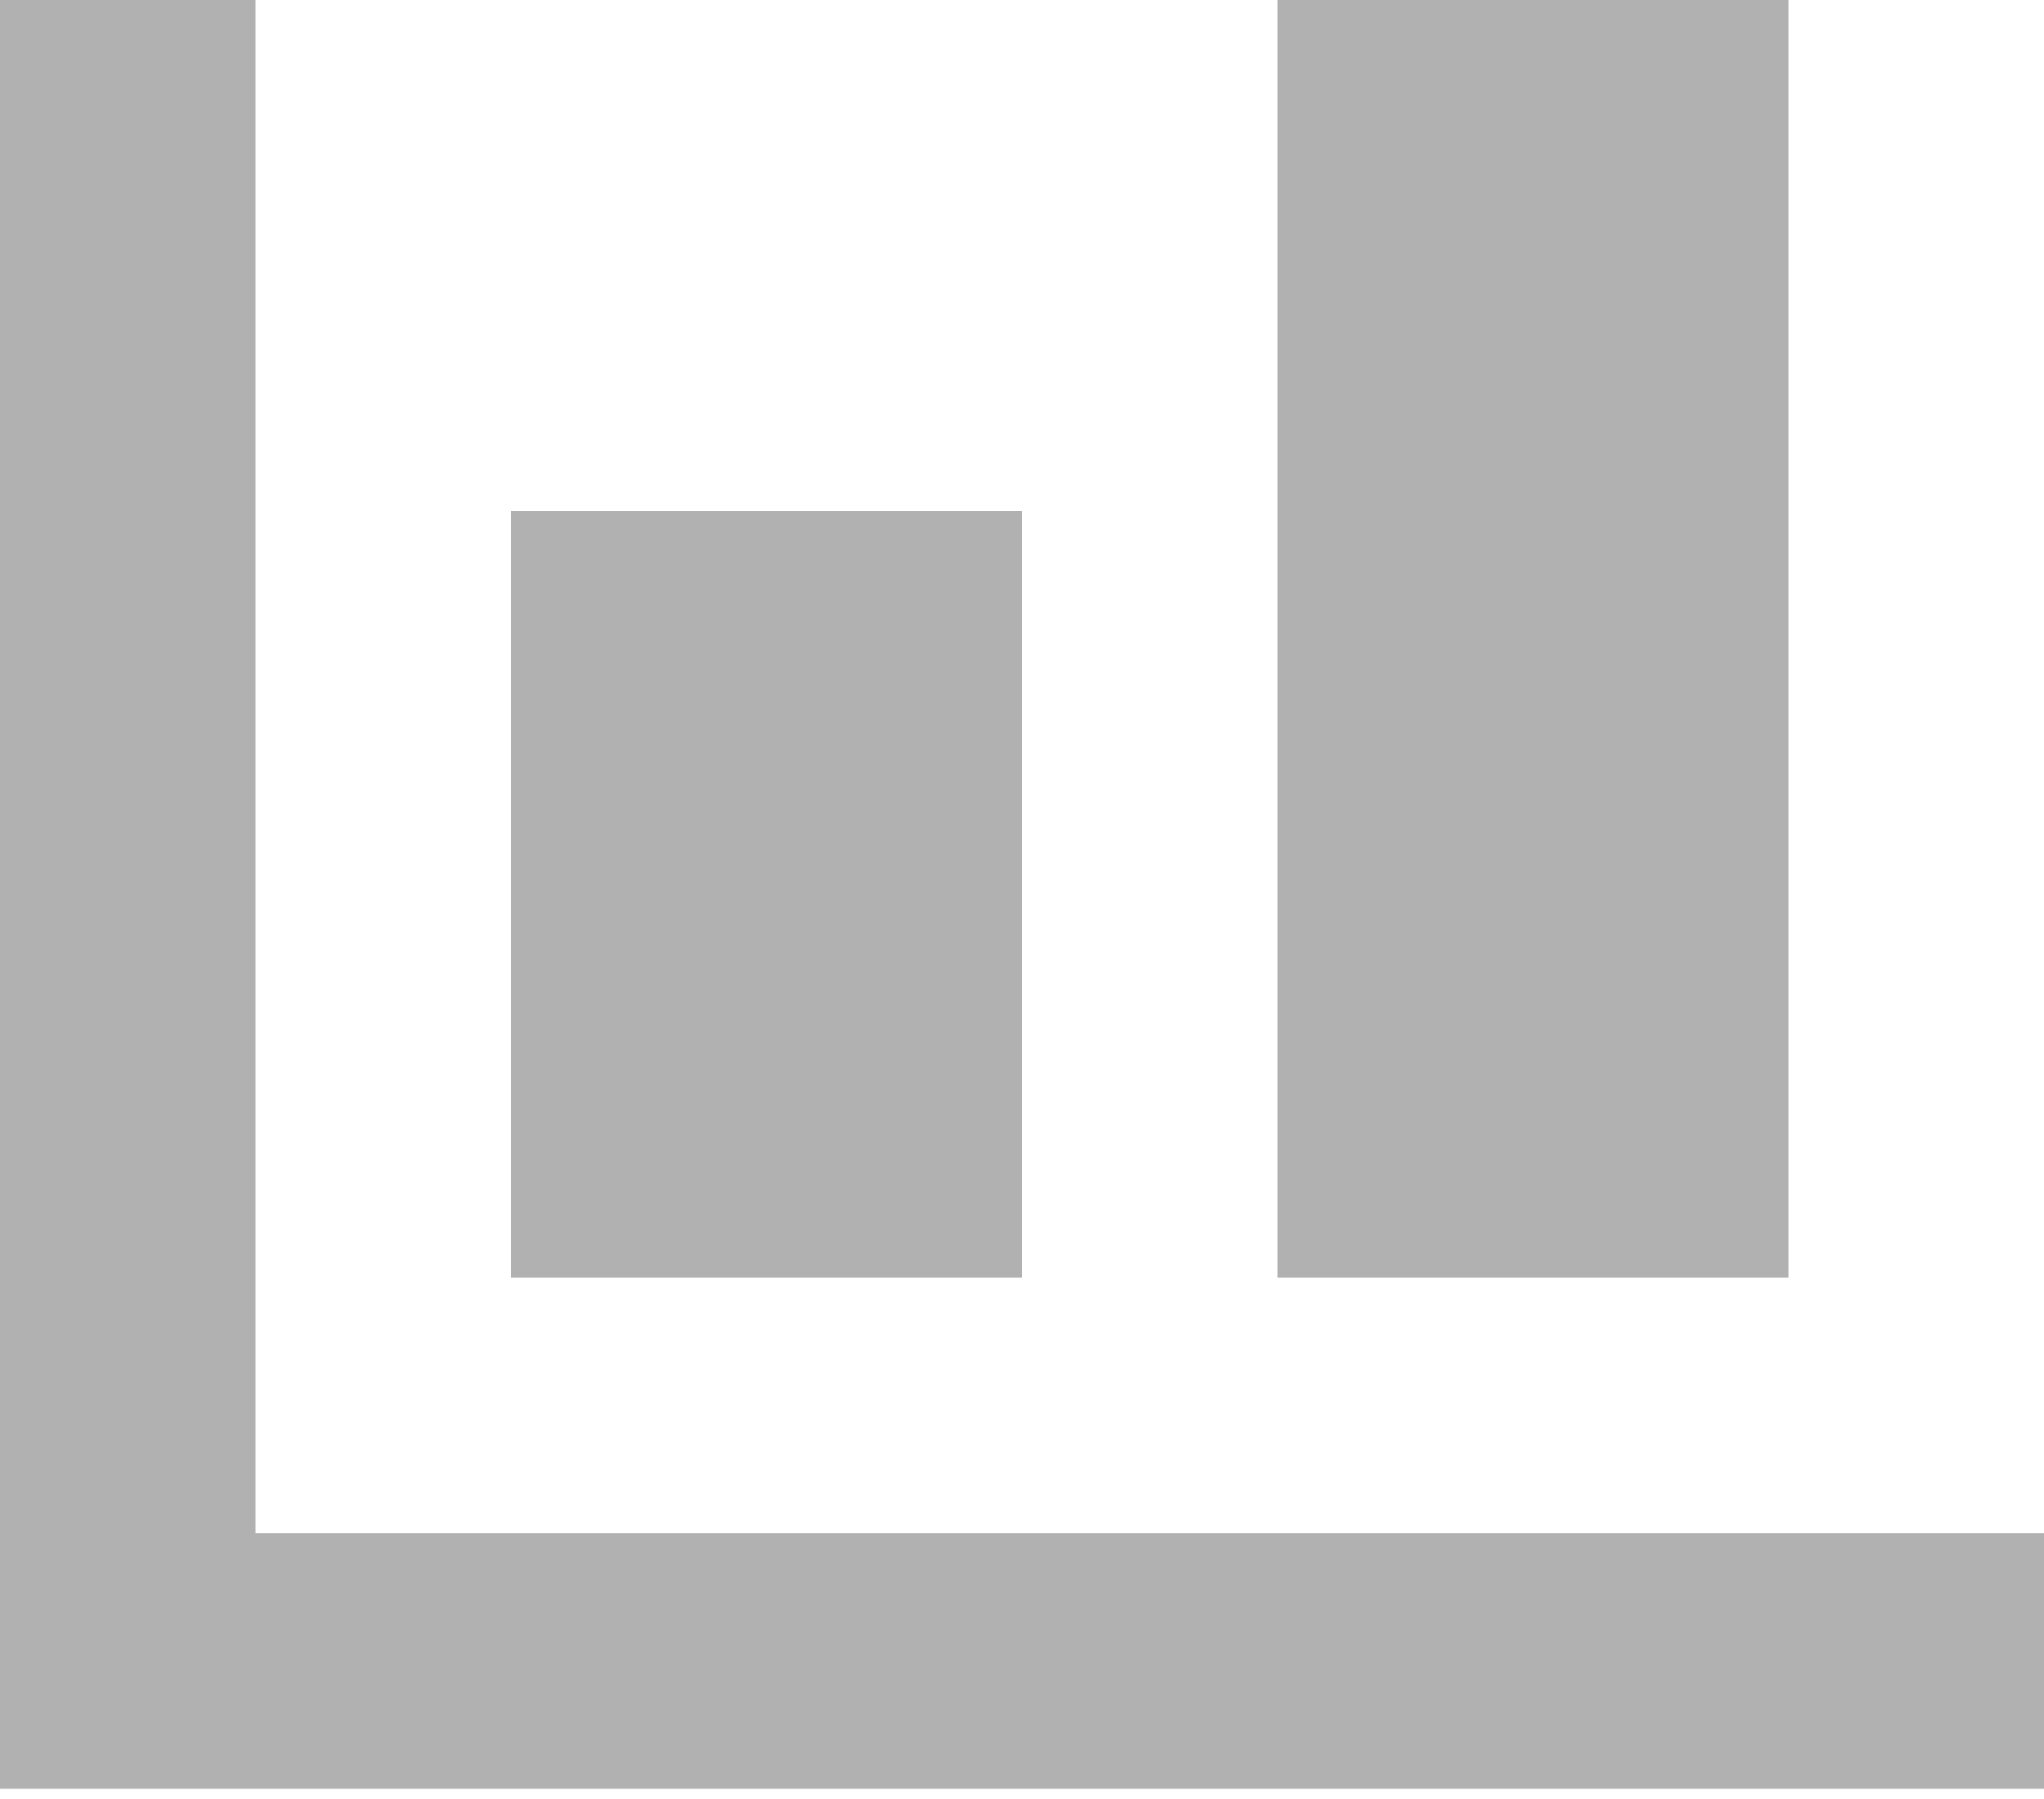
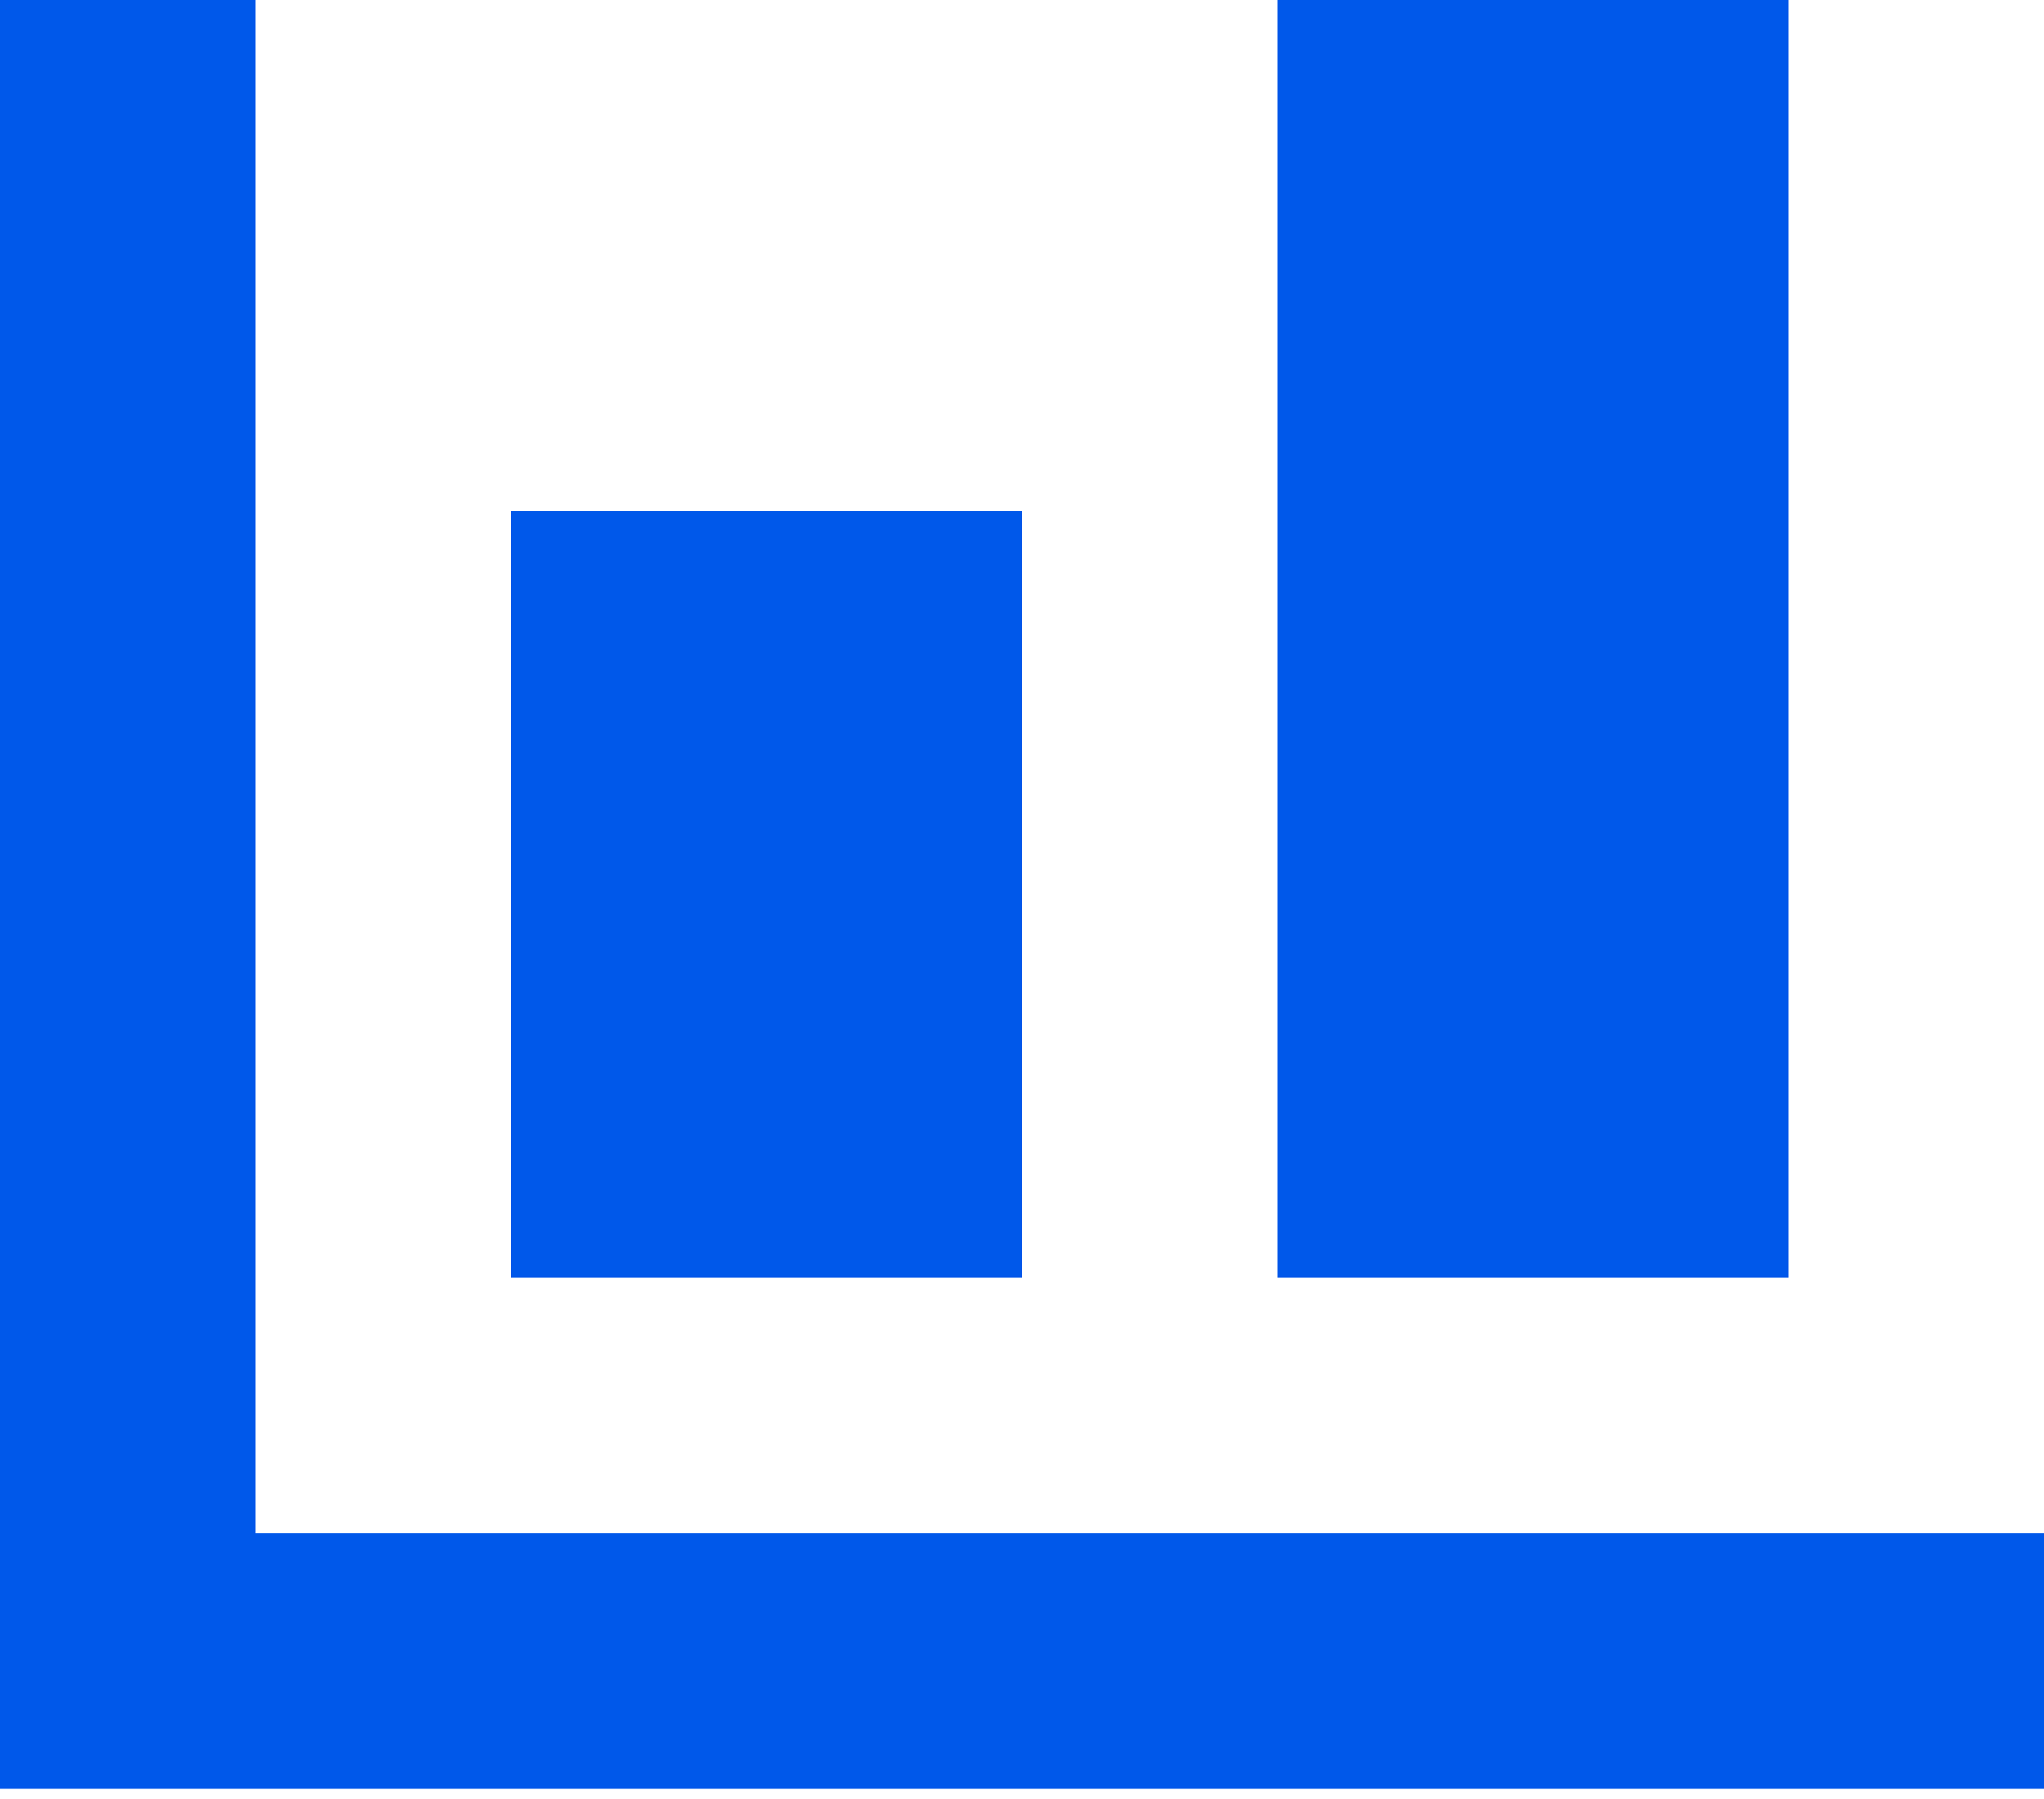
<svg xmlns="http://www.w3.org/2000/svg" width="25" height="22" viewBox="0 0 25 22" fill="none">
-   <path d="M0 0V21.875H25V18.75H3.125V0H0ZM15.625 0V15.625H21.875V0H15.625ZM6.25 6.25V15.625H12.5V6.25H6.25Z" fill="#B1B1B1" />
+   <path d="M0 0V21.875H25V18.75H3.125V0H0ZM15.625 0V15.625H21.875V0H15.625ZM6.25 6.25V15.625H12.5V6.25H6.25Z" fill="#0058EA" />
</svg>
